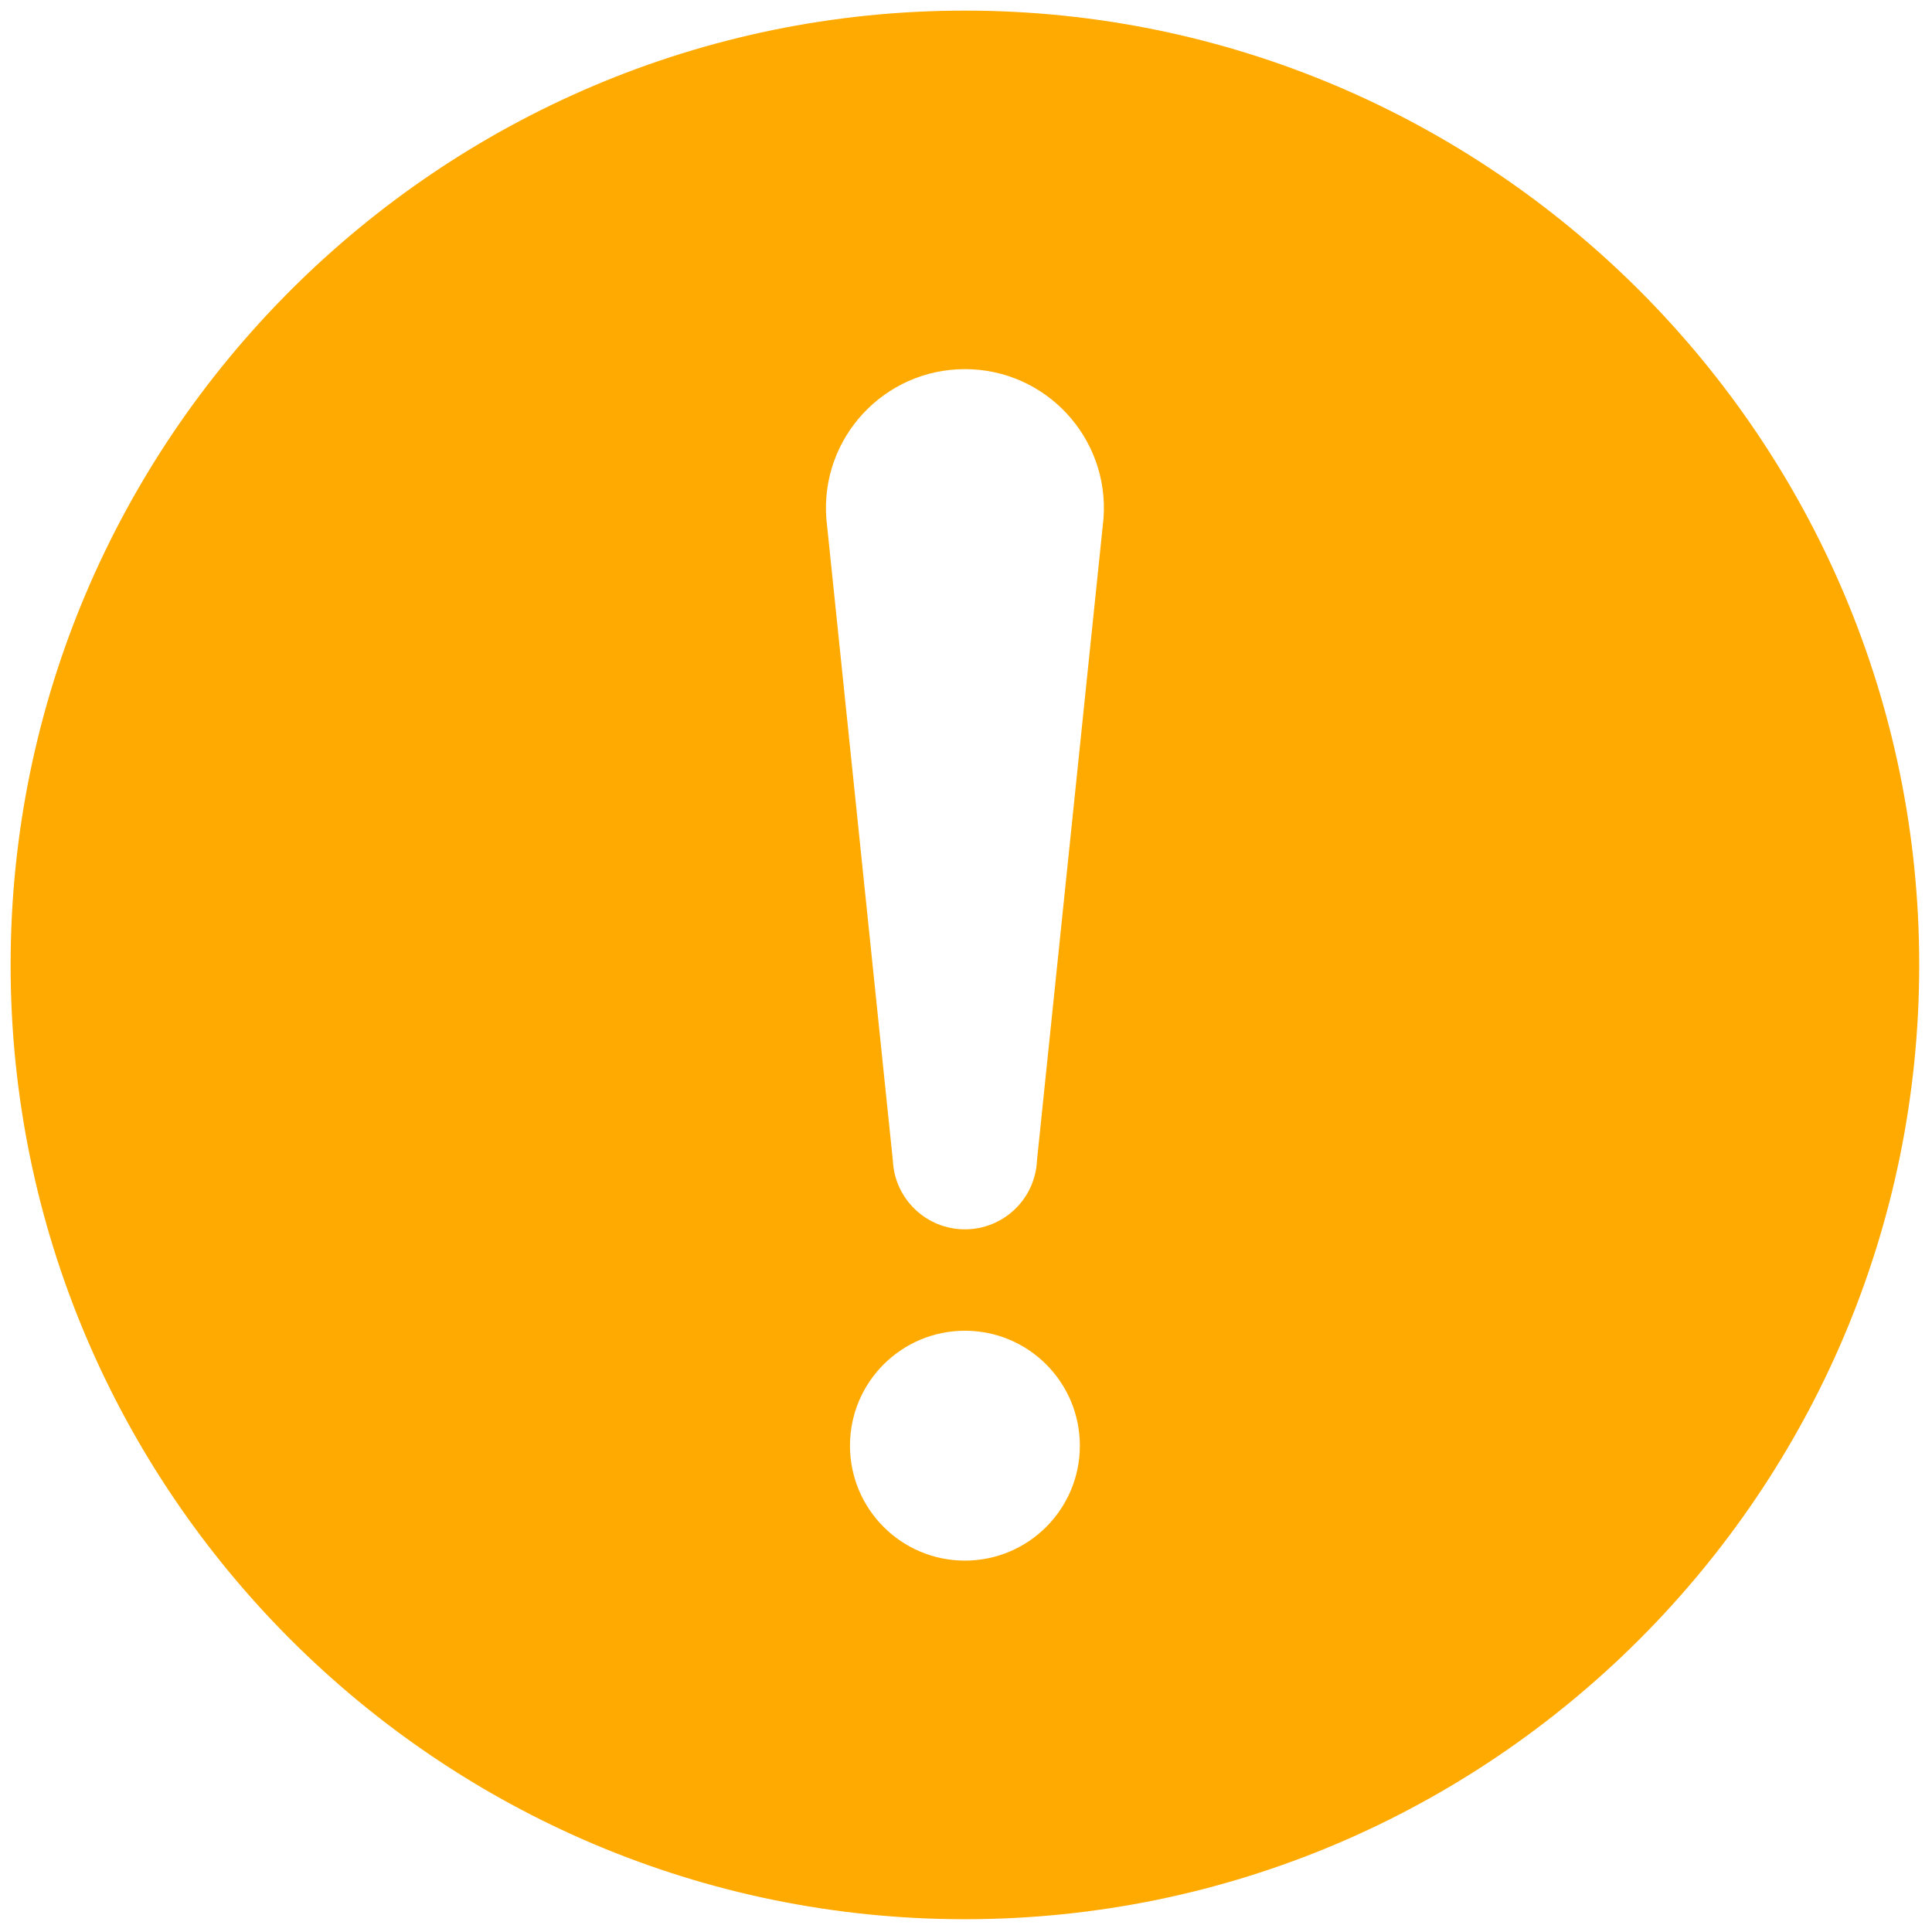
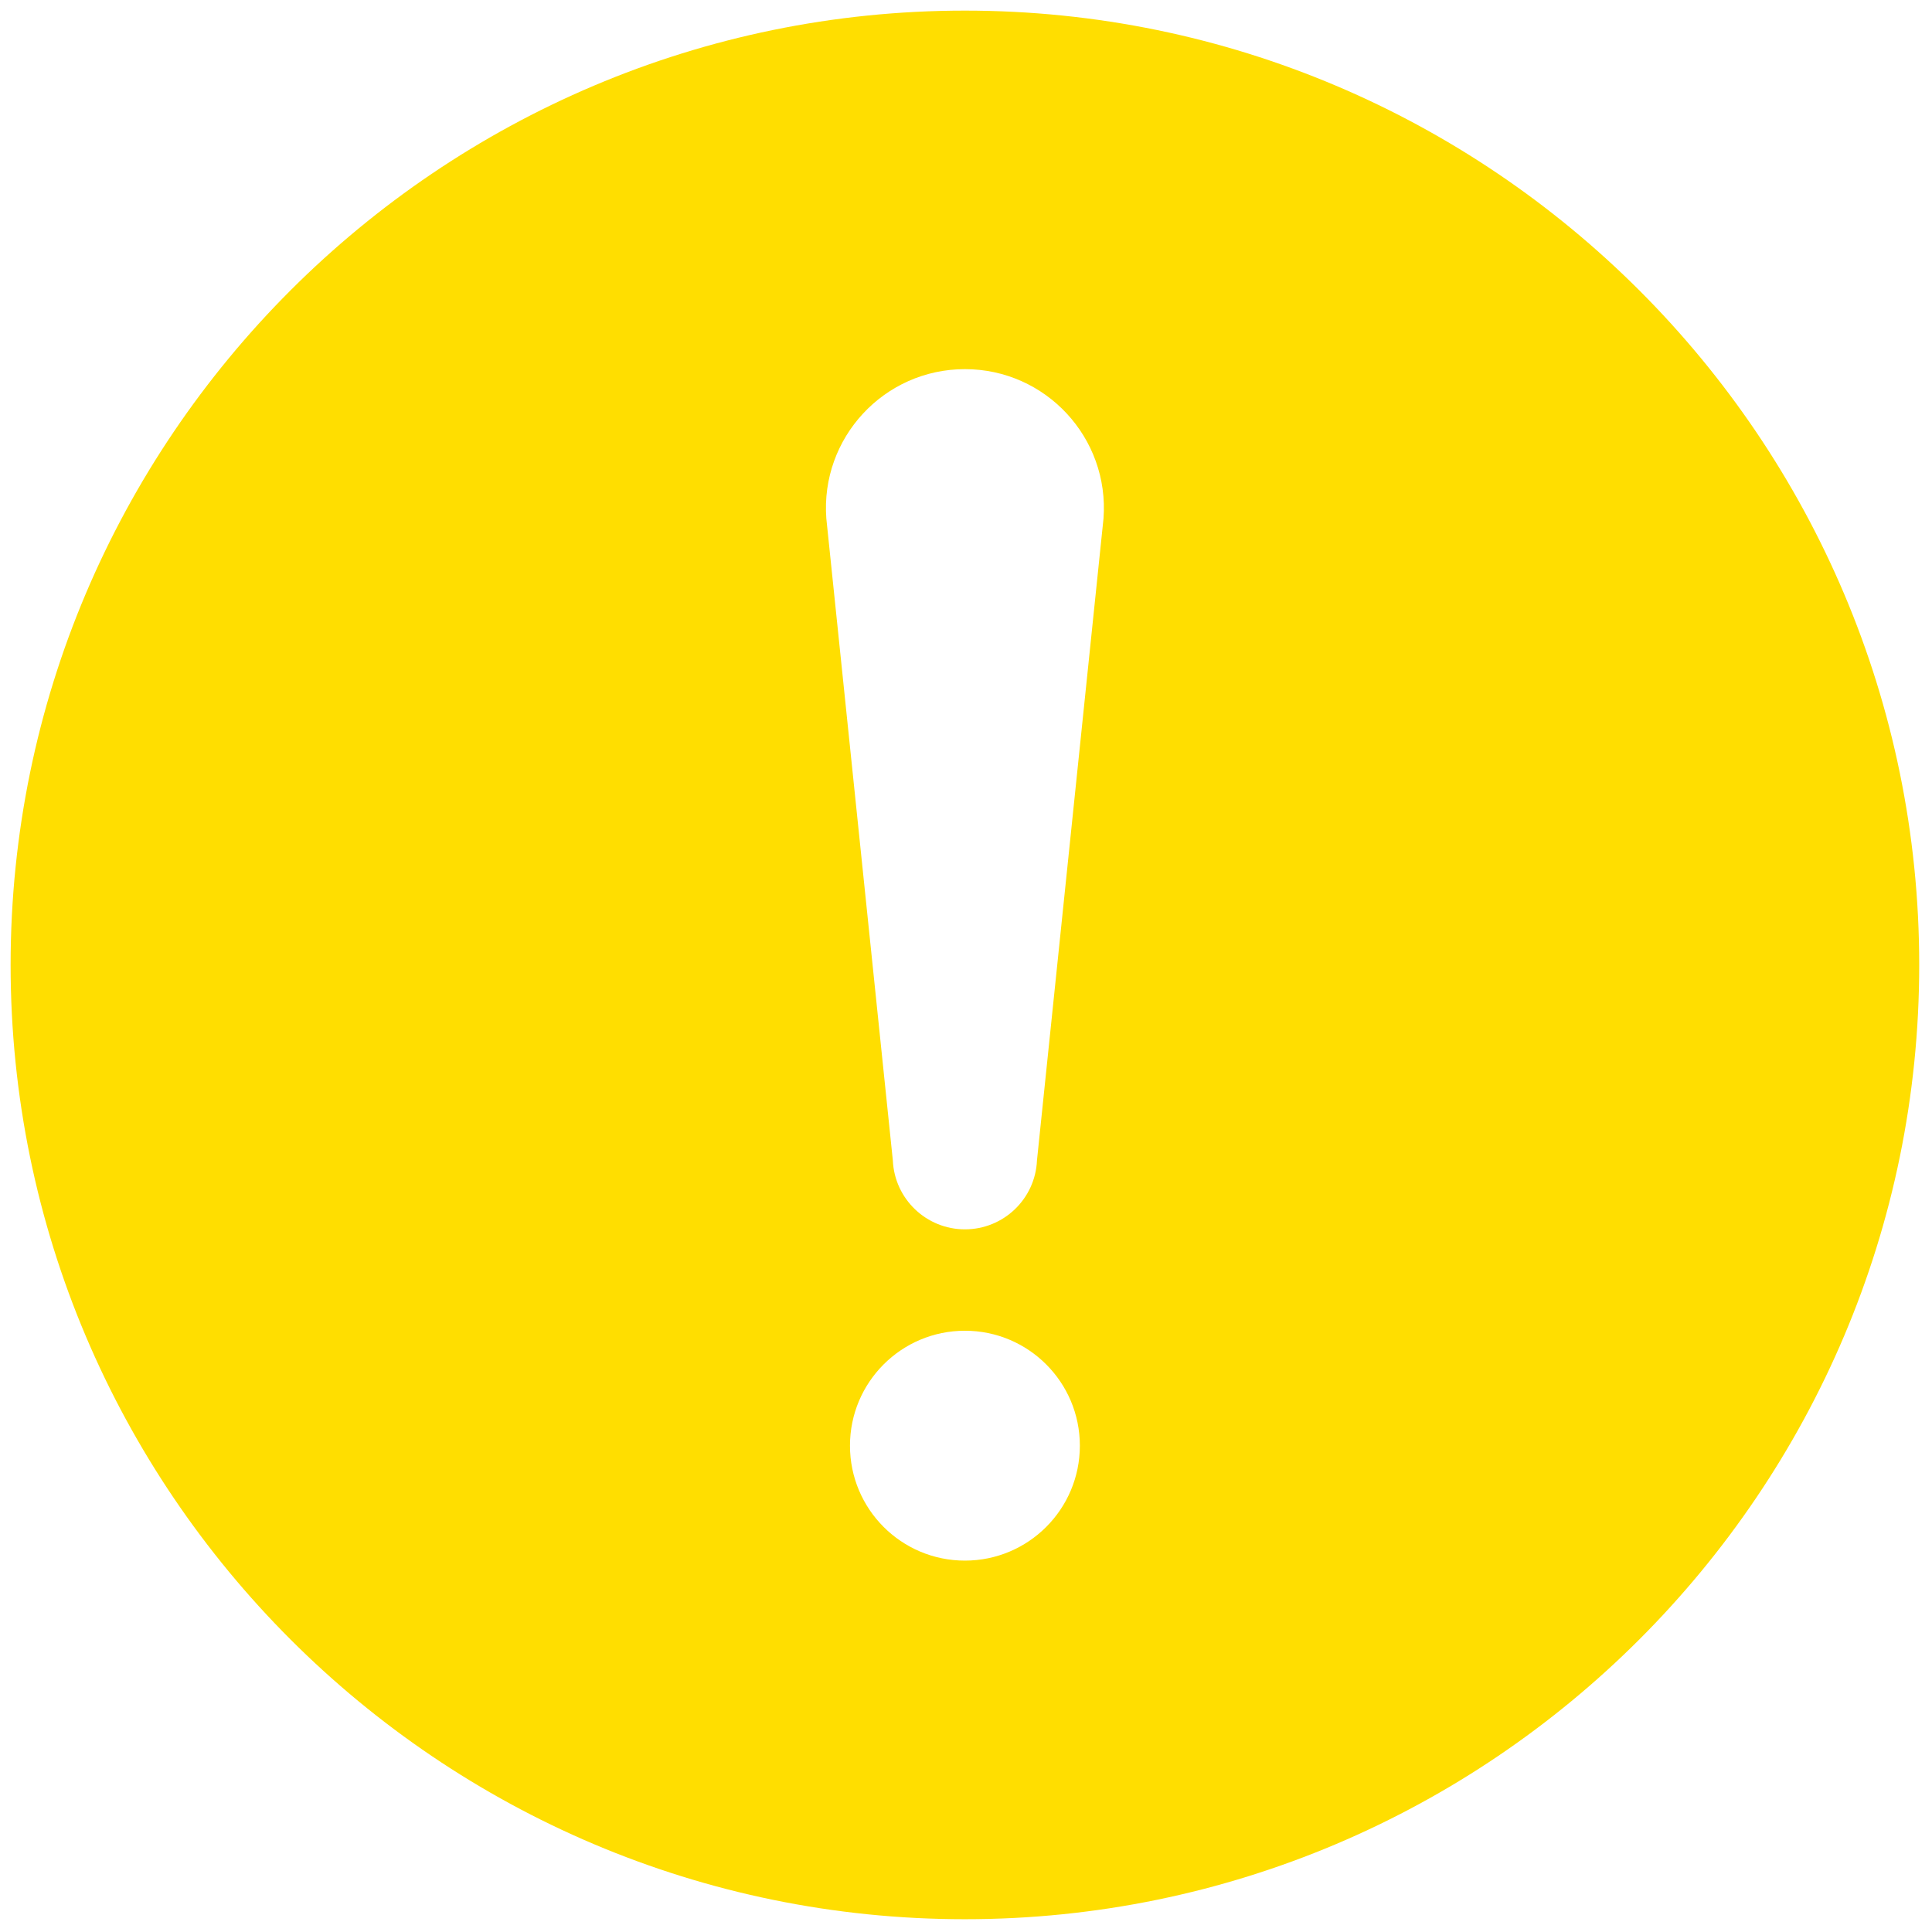
<svg xmlns="http://www.w3.org/2000/svg" version="1.1" width="256" height="256" viewBox="0 0 256 256" xml:space="preserve">
  <defs>
</defs>
  <g style="stroke: none; stroke-width: 0; stroke-dasharray: none; stroke-linecap: butt; stroke-linejoin: miter; stroke-miterlimit: 10; fill: none; fill-rule: nonzero; opacity: 1;" transform="translate(1.406593 1.406593) scale(2.81 2.81)">
-     <path d="M 45 90 C 20.187 90 0 69.813 0 45 C 0 20.187 20.187 0 45 0 c 24.813 0 45 20.187 45 45 C 90 69.813 69.813 90 45 90 z" style="stroke: none; stroke-width: 1; stroke-dasharray: none; stroke-linecap: butt; stroke-linejoin: miter; stroke-miterlimit: 10; fill: rgb(255,170,0); fill-rule: nonzero; opacity: 1;" transform=" matrix(1 0 0 1 0 0) " stroke-linecap="round" />
+     <path d="M 45 90 C 20.187 90 0 69.813 0 45 C 0 20.187 20.187 0 45 0 c 24.813 0 45 20.187 45 45 C 90 69.813 69.813 90 45 90 z" style="stroke: none; stroke-width: 1; stroke-dasharray: none; stroke-linecap: butt; stroke-linejoin: miter; stroke-miterlimit: 10; fill: rgb(255,222,0); fill-rule: nonzero; opacity: 1;" transform=" matrix(1 0 0 1 0 0) " stroke-linecap="round" />
    <path d="M 45 57.469 L 45 57.469 c -1.821 0 -3.319 -1.434 -3.399 -3.252 L 38.465 23.95 c -0.285 -3.802 2.722 -7.044 6.535 -7.044 h 0 c 3.813 0 6.82 3.242 6.535 7.044 l -3.137 30.267 C 48.319 56.036 46.821 57.469 45 57.469 z" style="stroke: none; stroke-width: 1; stroke-dasharray: none; stroke-linecap: butt; stroke-linejoin: miter; stroke-miterlimit: 10; fill: rgb(255,255,255); fill-rule: nonzero; opacity: 1;" transform=" matrix(1 0 0 1 0 0) " stroke-linecap="round" />
    <circle cx="45" cy="67.67" r="5.42" style="stroke: none; stroke-width: 1; stroke-dasharray: none; stroke-linecap: butt; stroke-linejoin: miter; stroke-miterlimit: 10; fill: rgb(255,255,255); fill-rule: nonzero; opacity: 1;" transform="  matrix(1 0 0 1 0 0) " />
  </g>
</svg>
